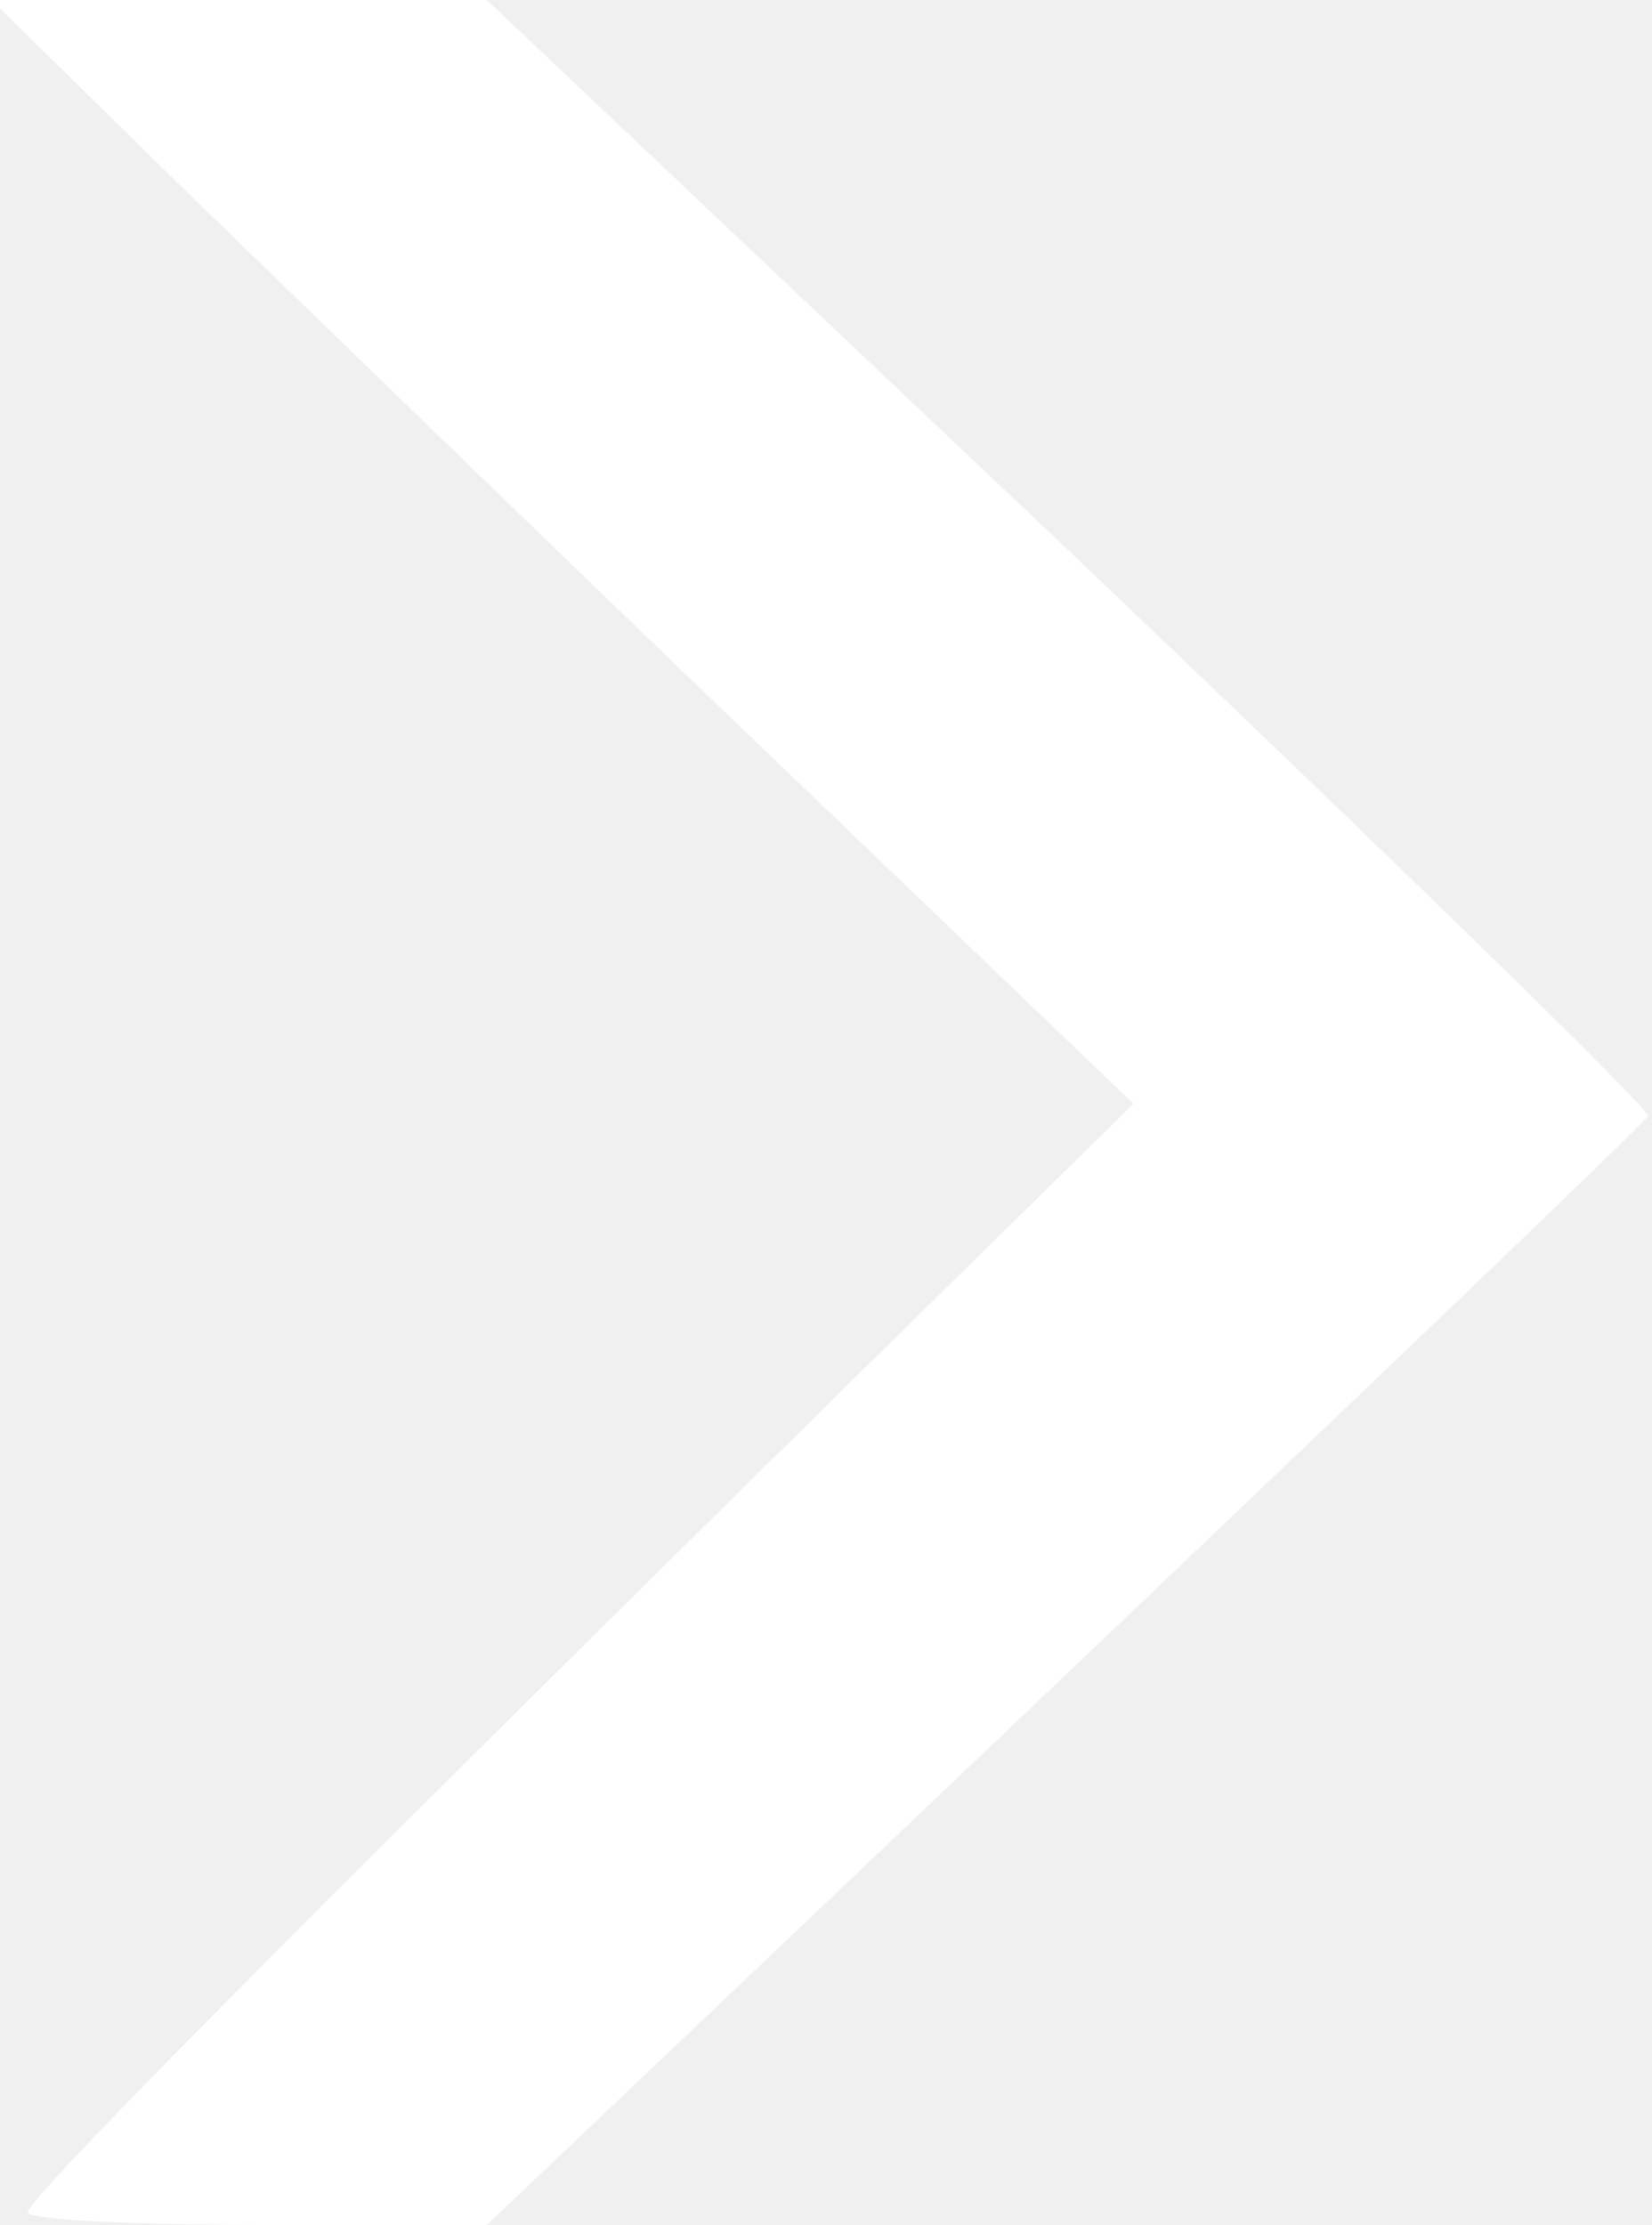
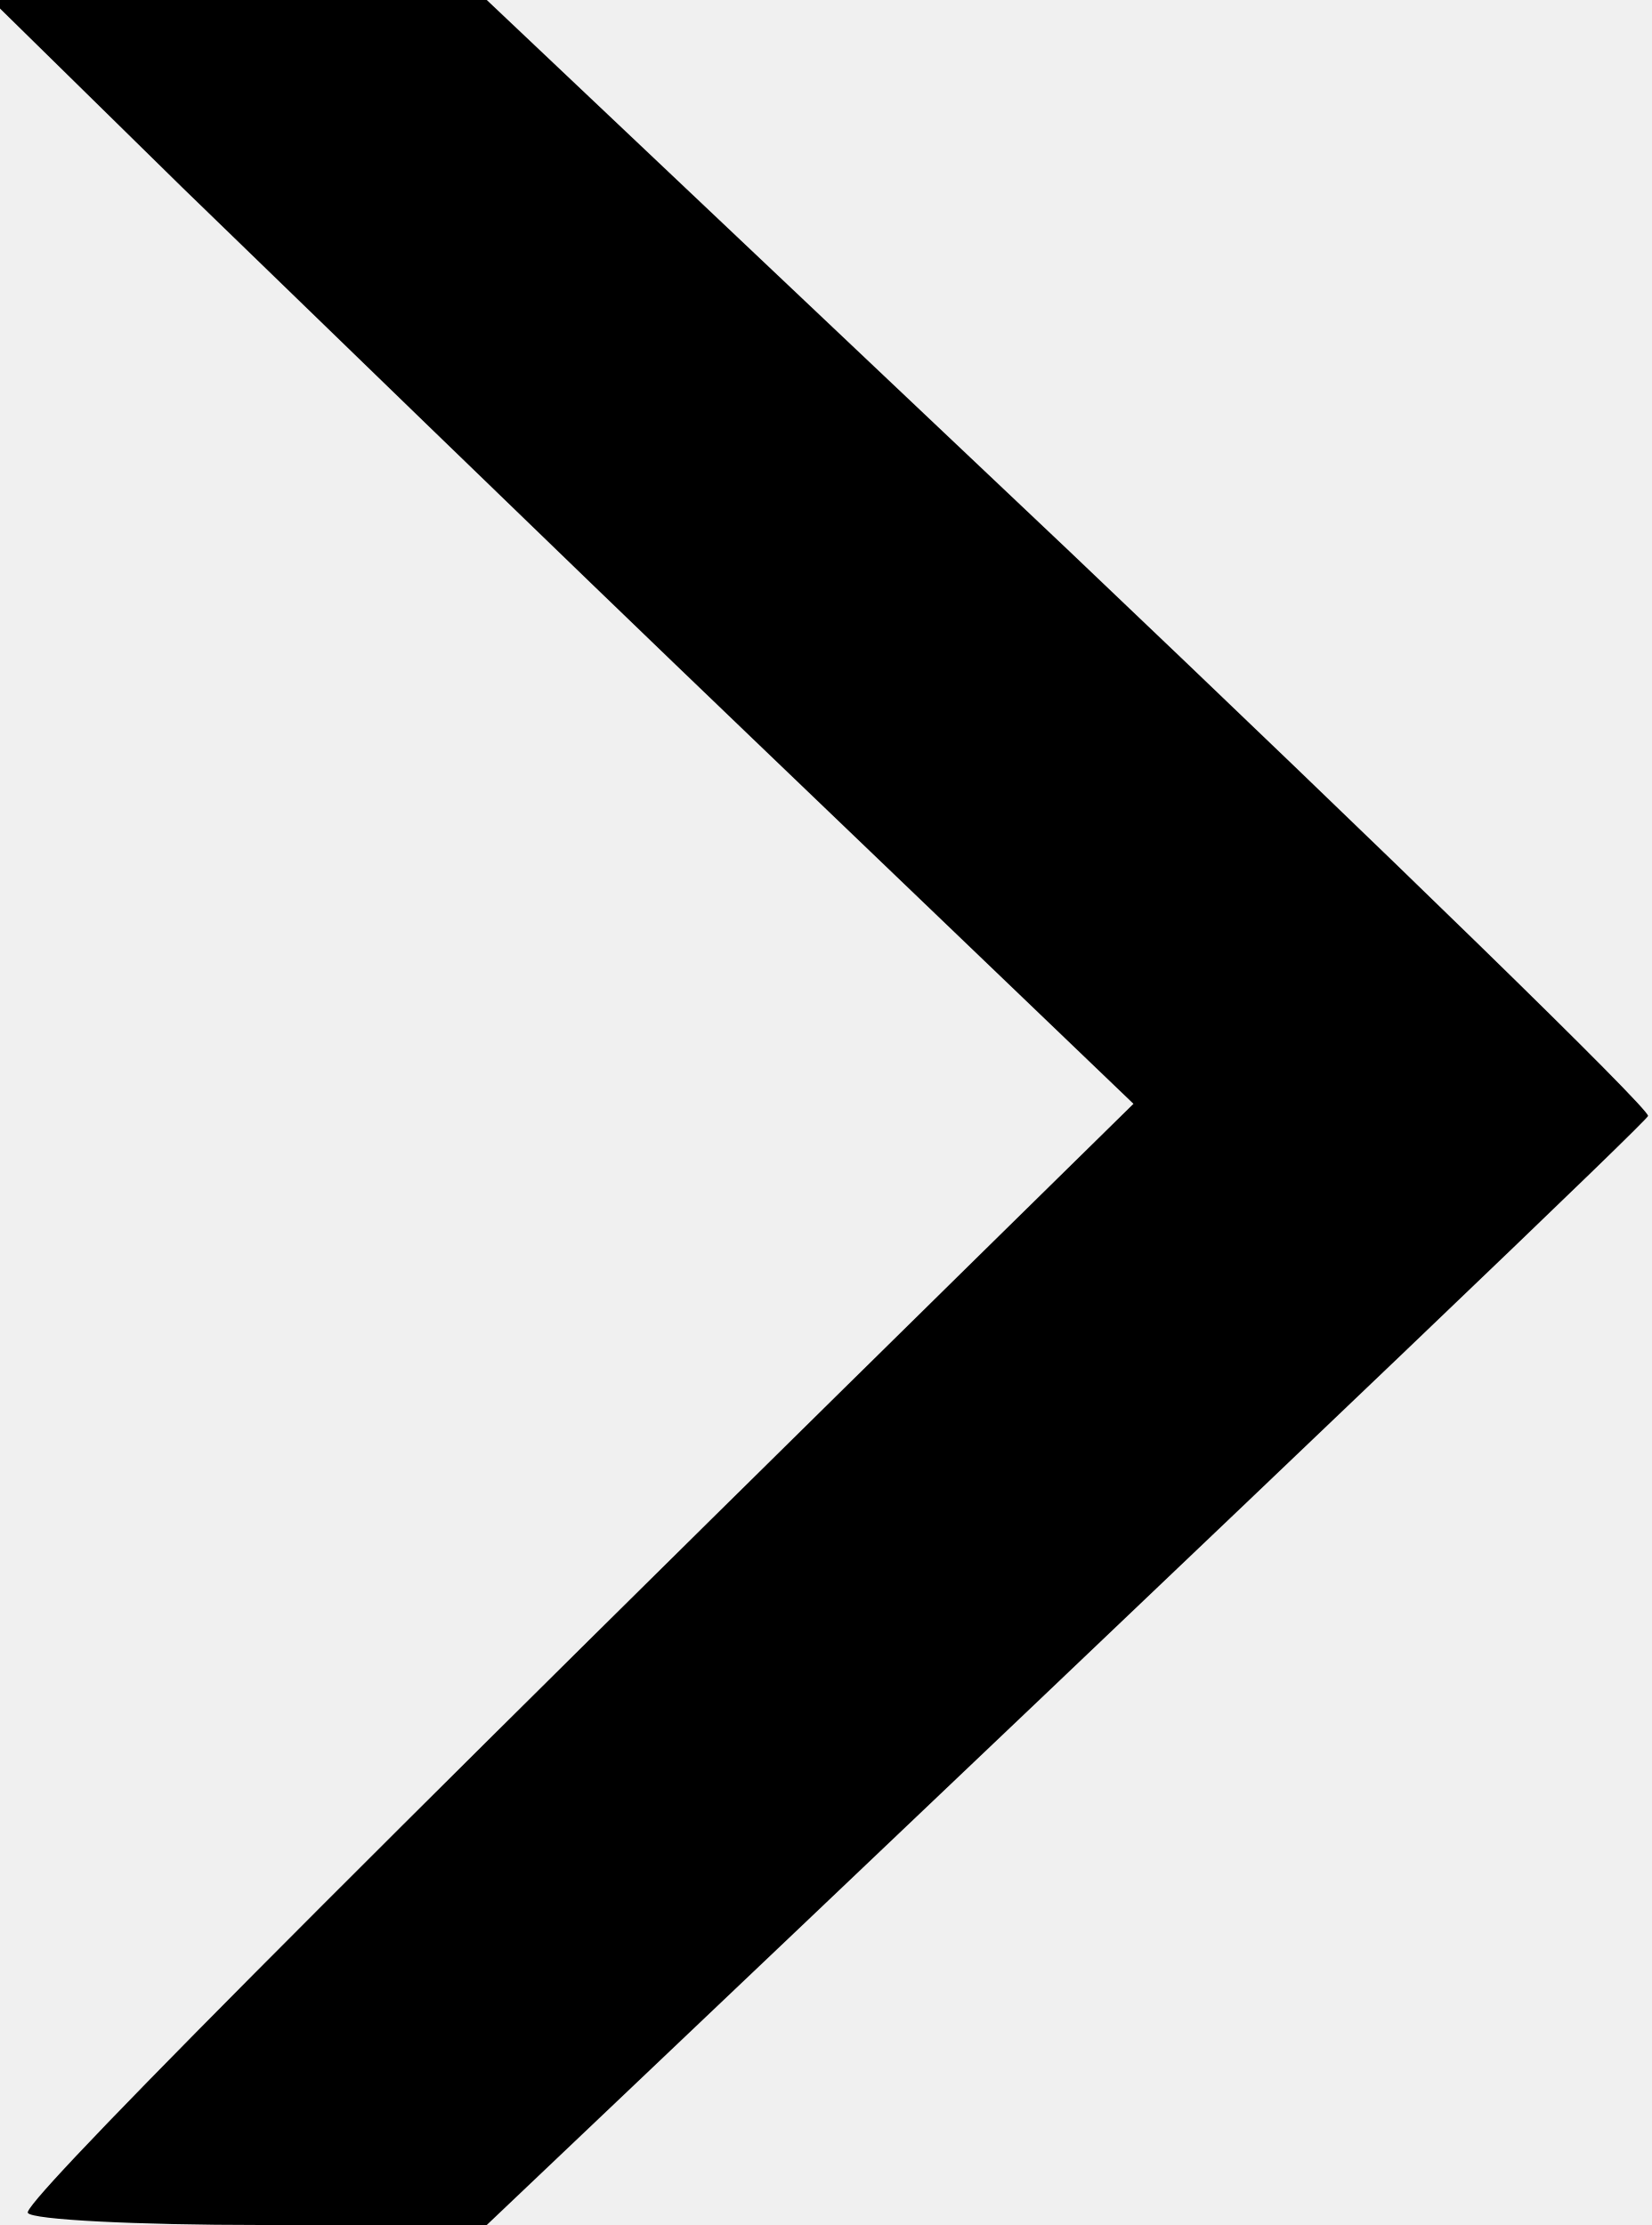
<svg xmlns="http://www.w3.org/2000/svg" version="1.2" viewBox="0 0 95 128" width="95" height="128">
  <style>
- 		.s0 { fill: #ffffff } 
+ 		.s0 { fill: #000000 } 
	</style>
  <path id="Path 0" class="s0" d="m10.5 10.8c6.1 5.9 20.8 20.2 32.8 31.7l21.9 21c-49.7 48.8-63.9 63.3-63.6 63.8 0.2 0.4 6.3 0.7 13.4 0.7h13c51.5-48.9 66.6-63.4 66.8-63.8 0.1-0.4-14.9-15-33.3-32.5l-33.5-31.7h-28.5z" />
</svg>
